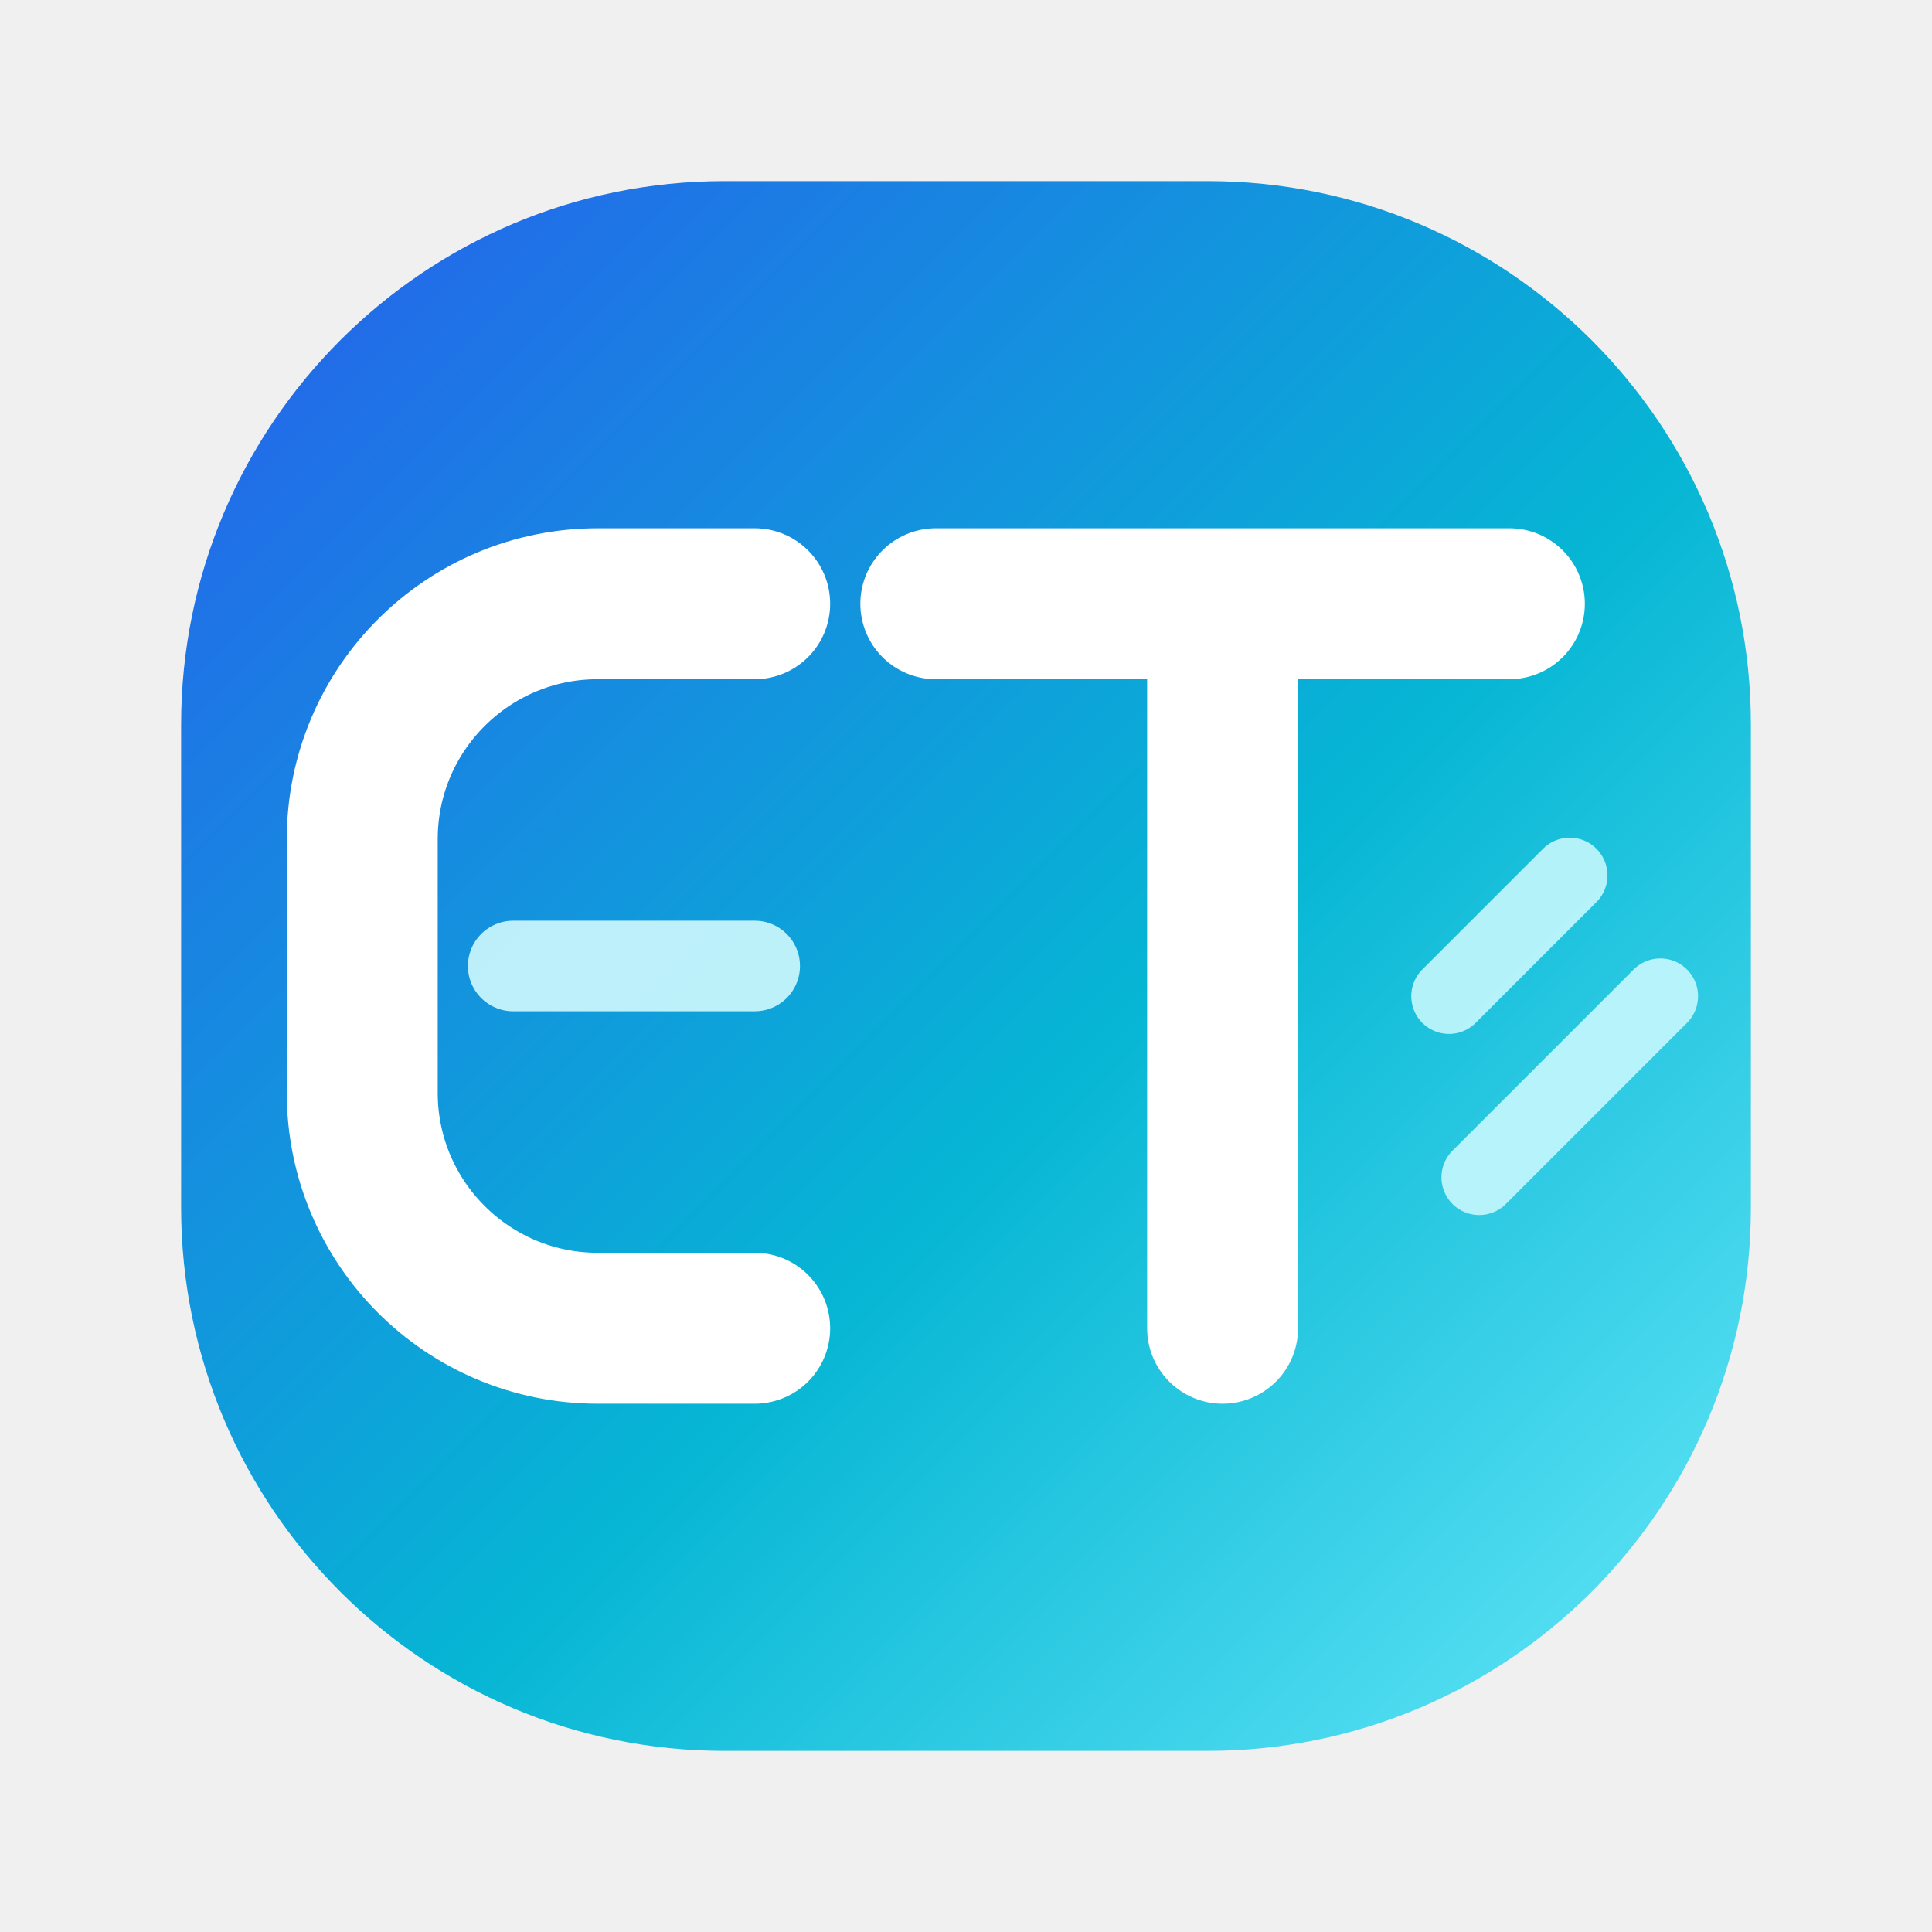
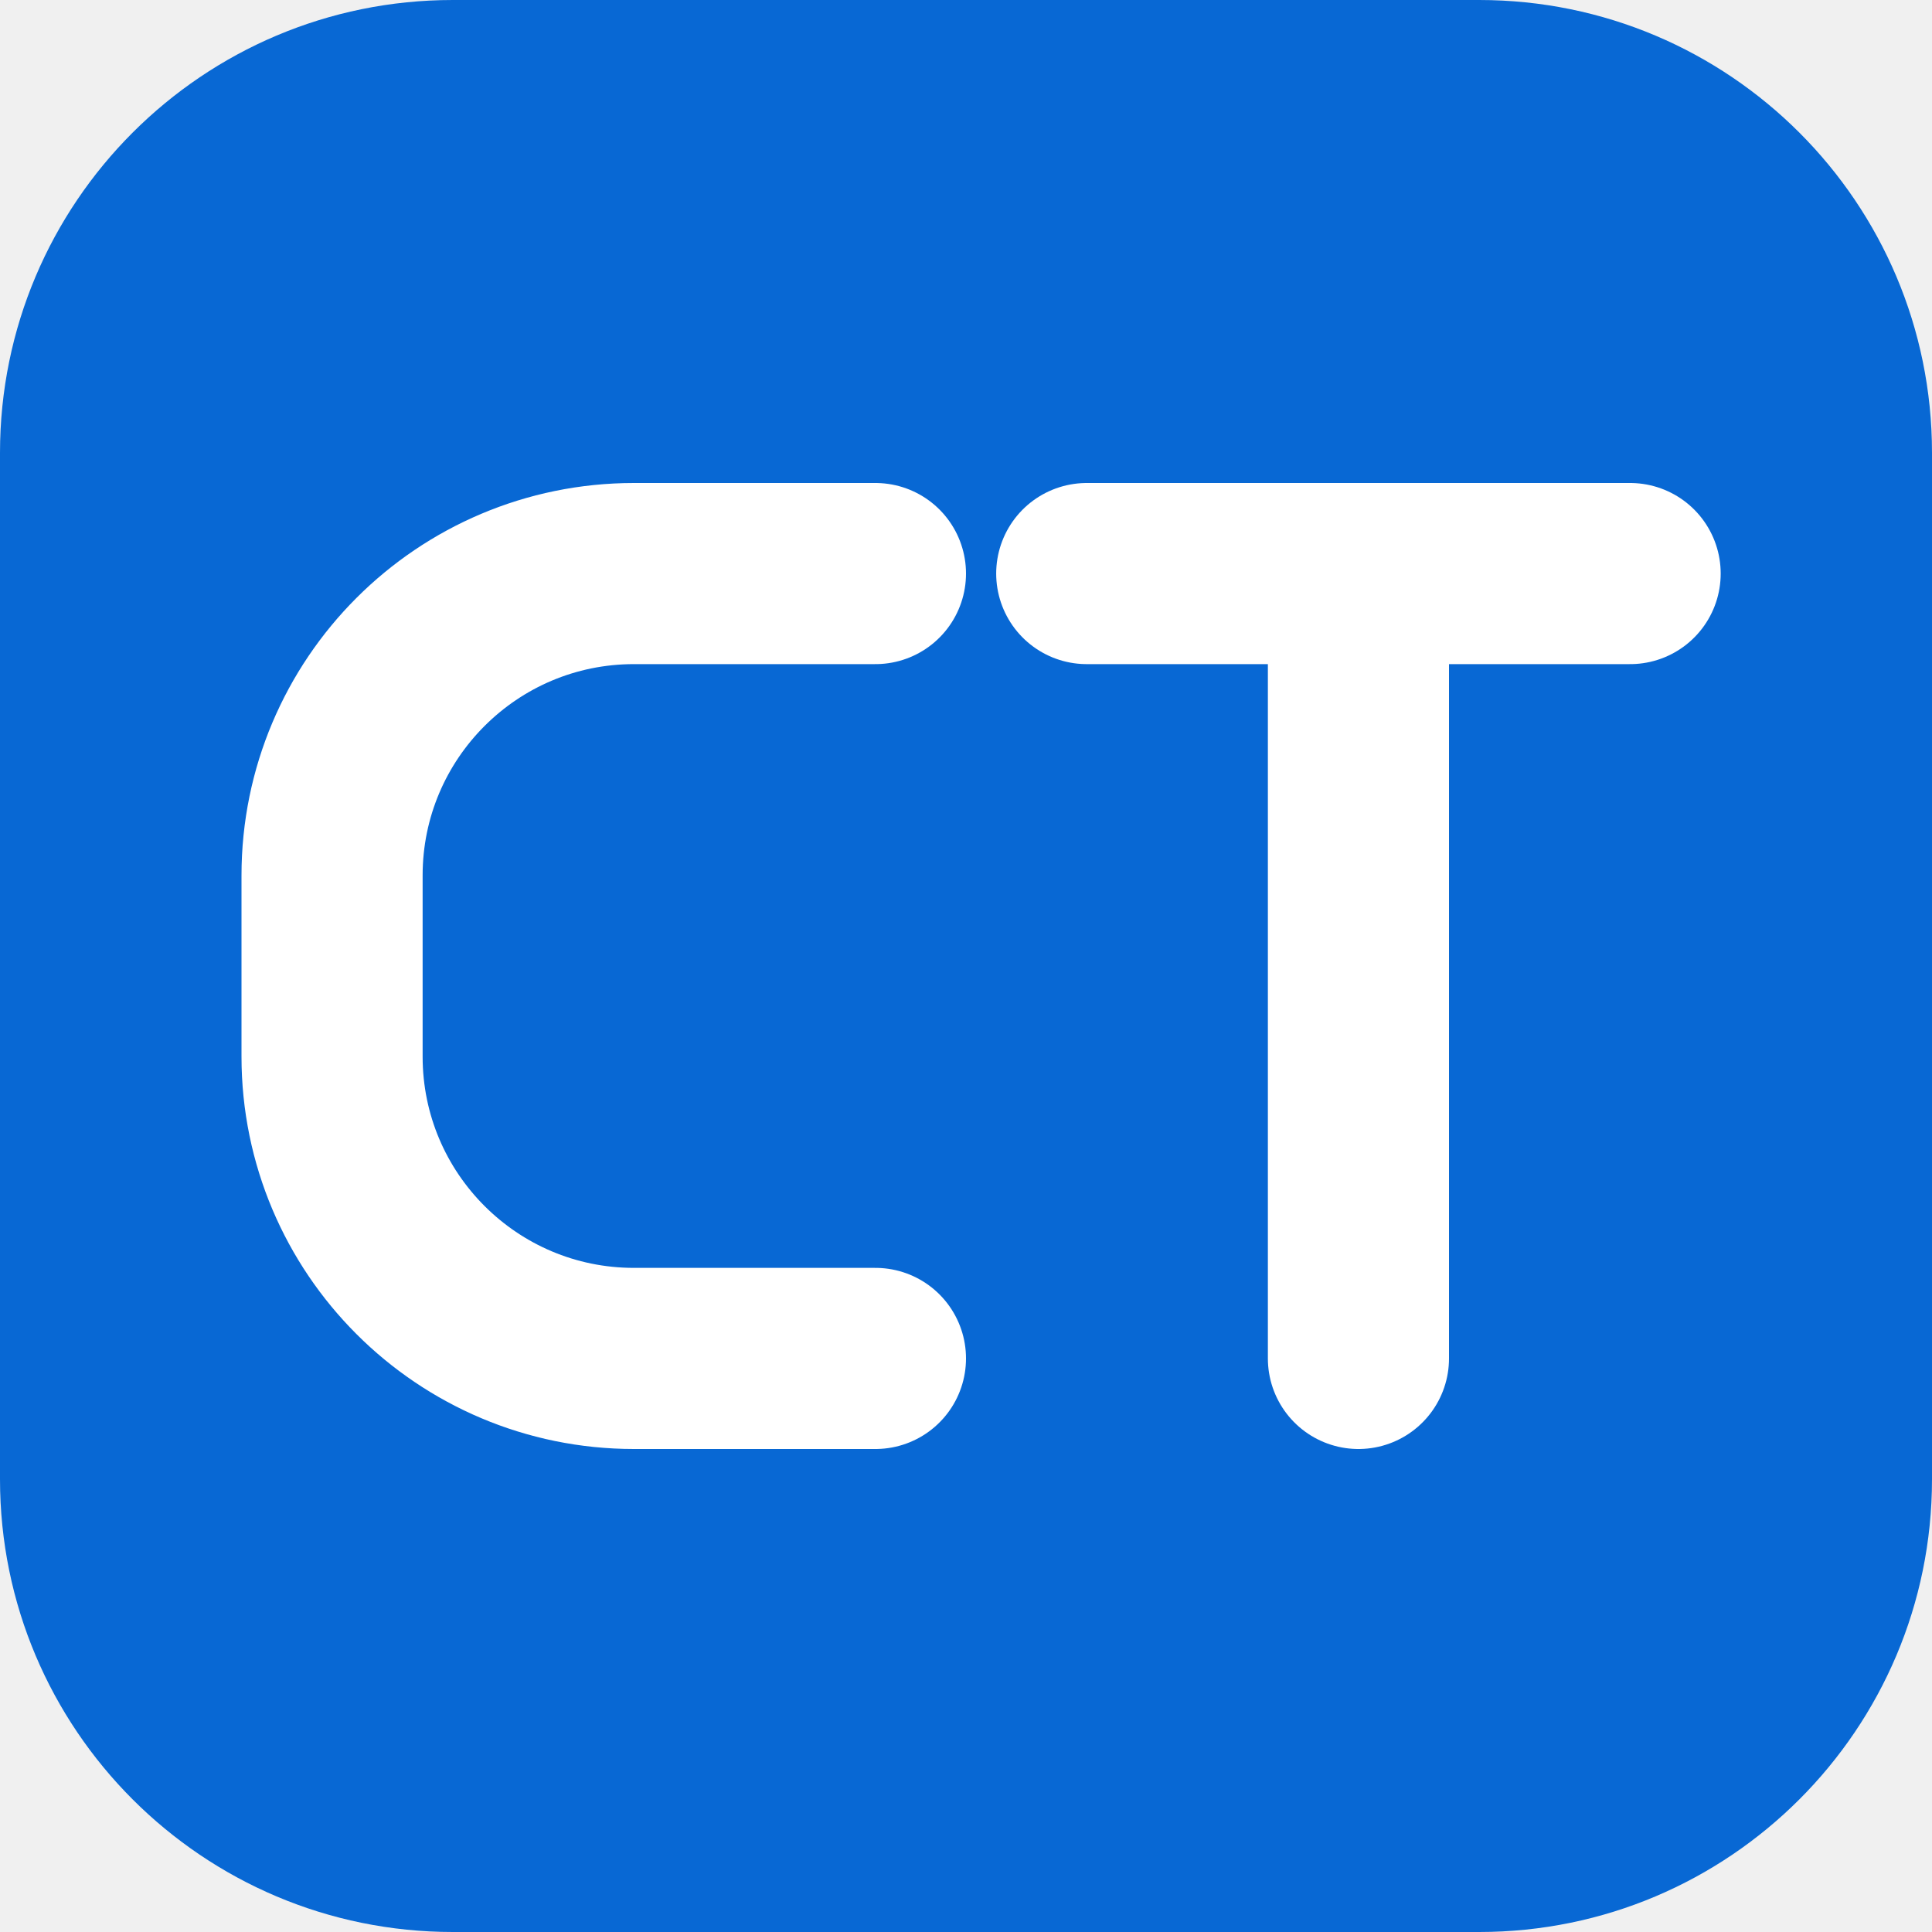
- <svg xmlns="http://www.w3.org/2000/svg" viewBox="0 0 64 64" role="img" aria-label="CellzTech CT logo">
-   <defs>
-     <linearGradient id="ctGradient" x1="8" y1="8" x2="58" y2="58" gradientUnits="userSpaceOnUse">
-       <stop stop-color="#2563EB" />
-       <stop offset="0.55" stop-color="#06B6D4" />
-       <stop offset="1" stop-color="#67E8F9" />
-     </linearGradient>
-   </defs>
-   <rect x="6" y="6" width="52" height="52" rx="18" fill="url(#ctGradient)" />
-   <path d="M25 20h-5.2A7.8 7.8 0 0 0 12 27.8v8.4A7.8 7.8 0 0 0 19.8 44H25" fill="none" stroke="white" stroke-width="5" stroke-linecap="round" />
-   <path d="M31 20h19M40.5 20v24" fill="none" stroke="white" stroke-width="5" stroke-linecap="round" />
-   <path d="M17 32h8" stroke="#CFFAFE" stroke-width="3" stroke-linecap="round" opacity="0.9" />
-   <path d="M48 33l4-4M49 39l6-6" stroke="#CFFAFE" stroke-width="2.5" stroke-linecap="round" opacity="0.85" />
+ <svg xmlns="http://www.w3.org/2000/svg" viewBox="0 0 64 64" role="img" aria-label="CellzTech CT">
+   <rect width="64" height="64" rx="15" fill="#0868d4" />
+   <path d="M29 19h-8a10 10 0 0 0-10 10v6a10 10 0 0 0 10 10h8M36 19h18M45 19v26" fill="none" stroke="#fff" stroke-width="6" stroke-linecap="round" stroke-linejoin="round" />
</svg>
